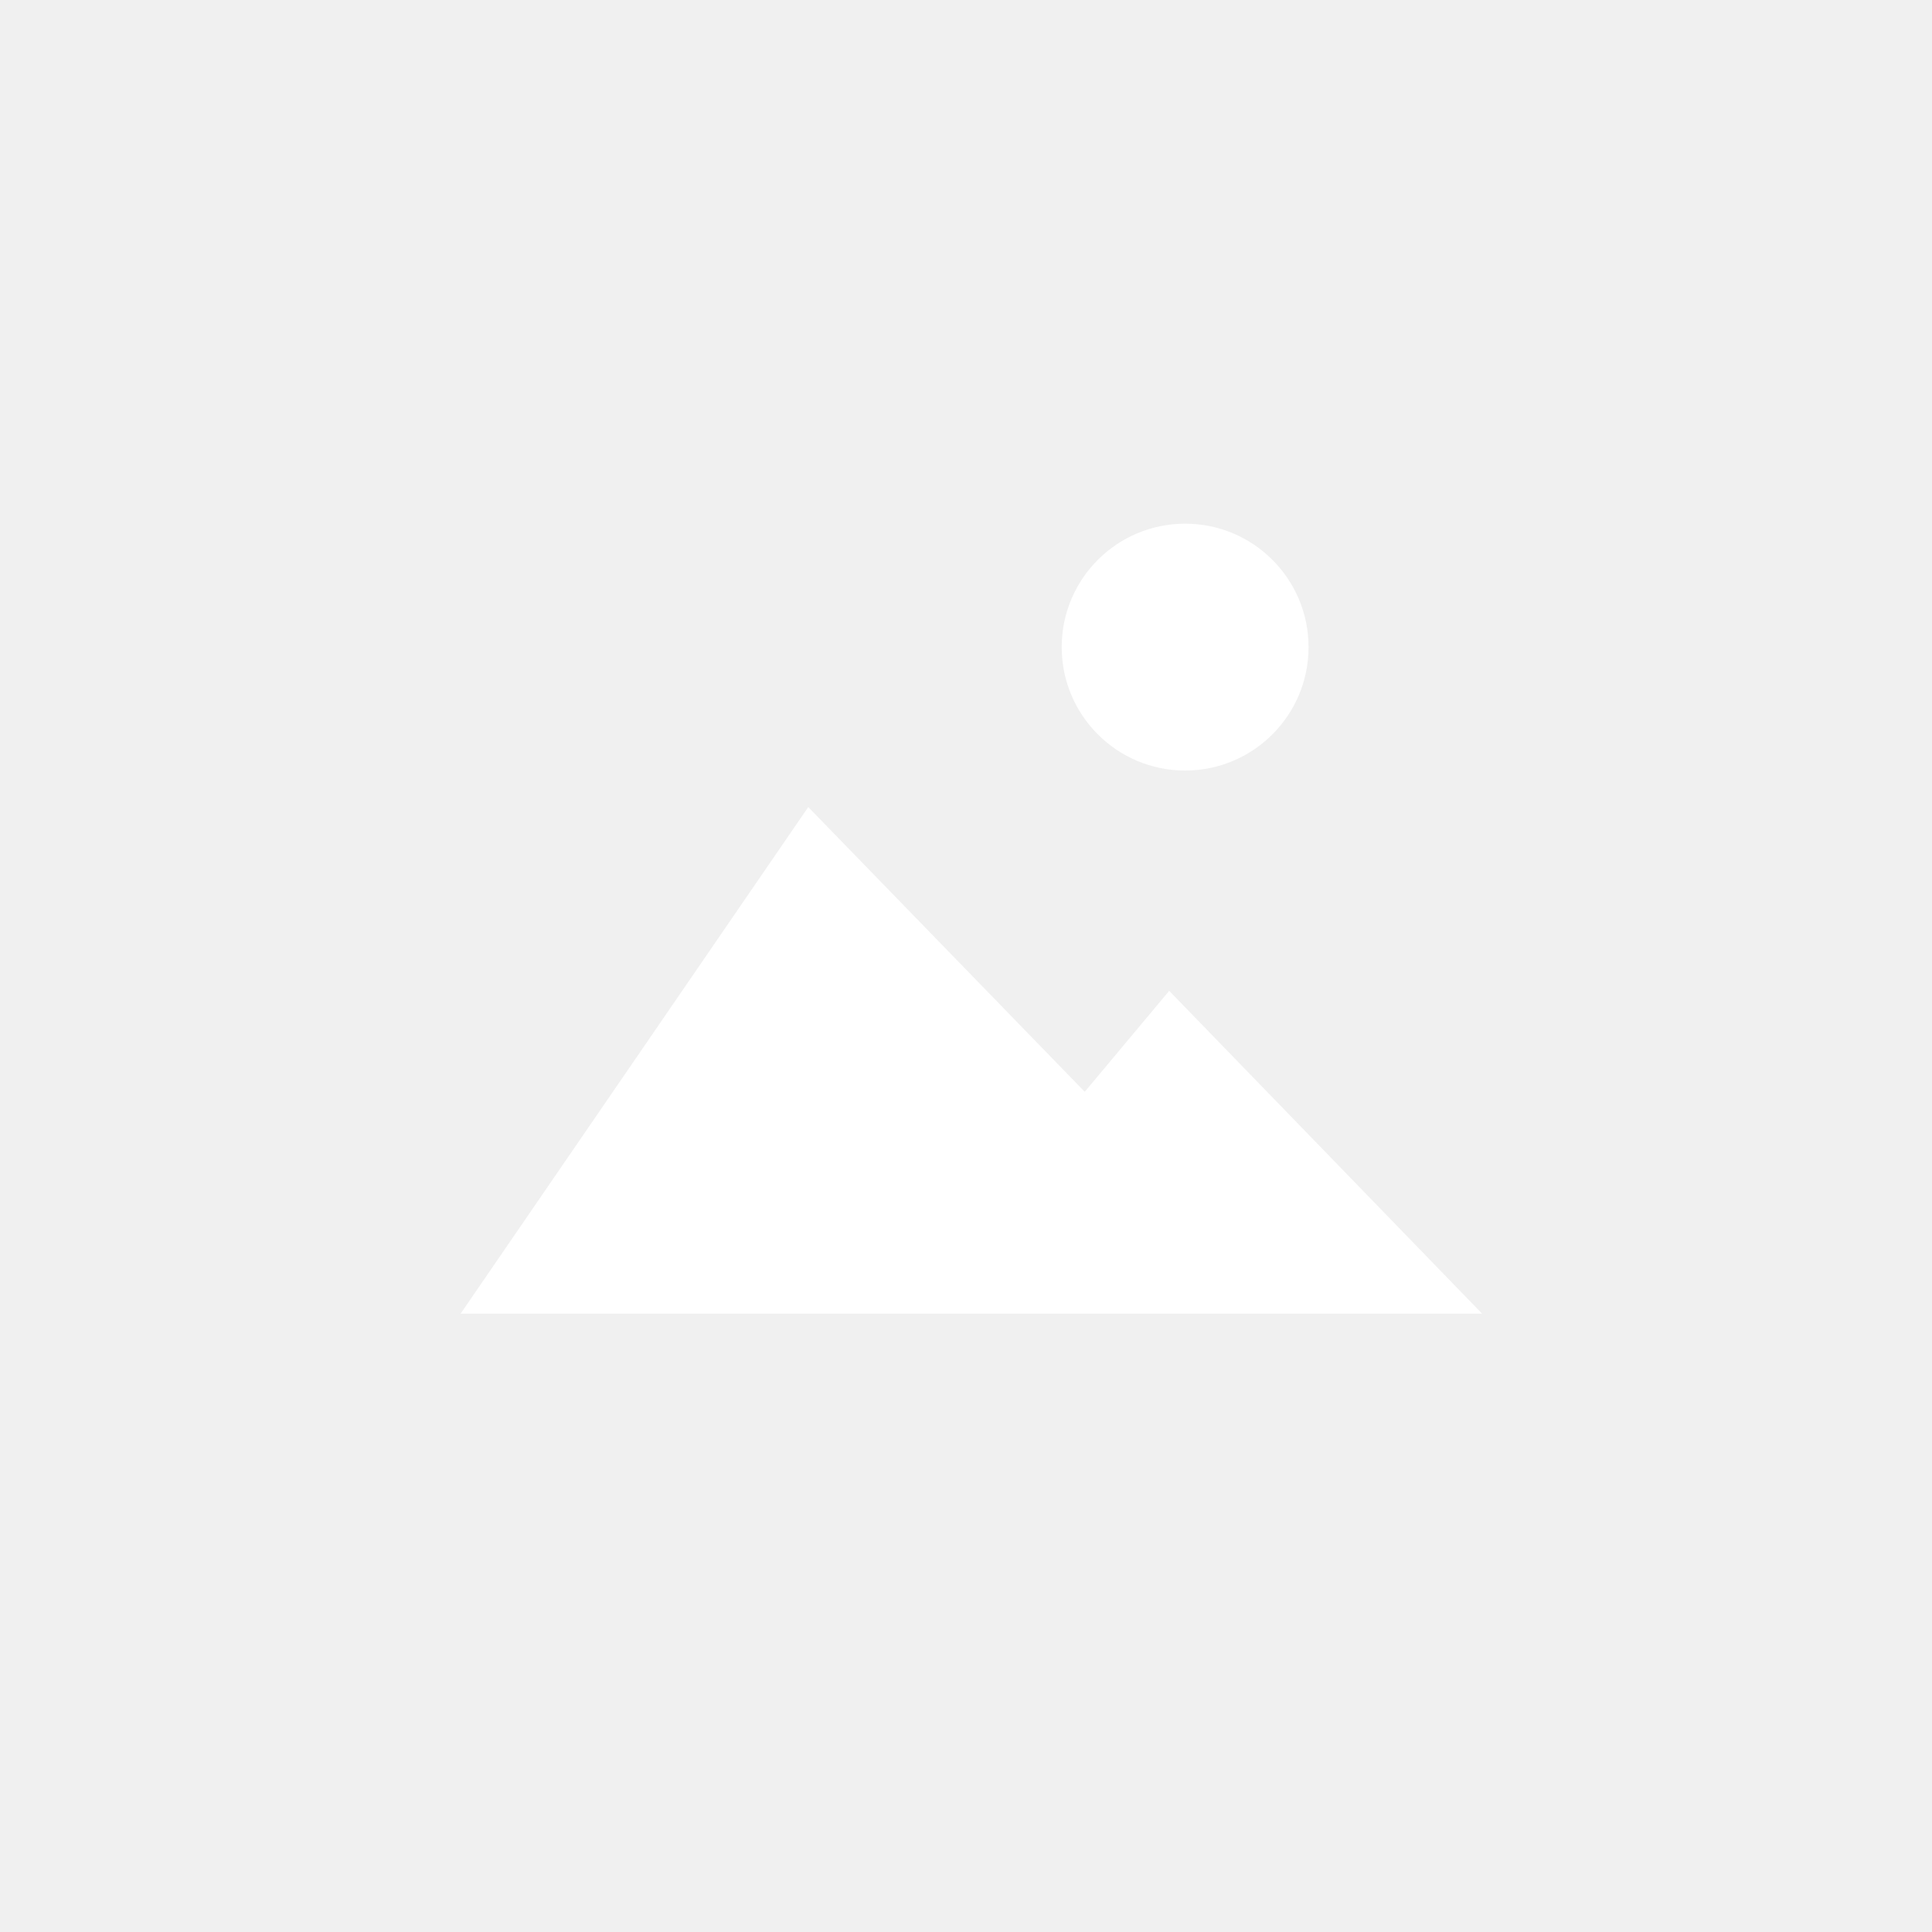
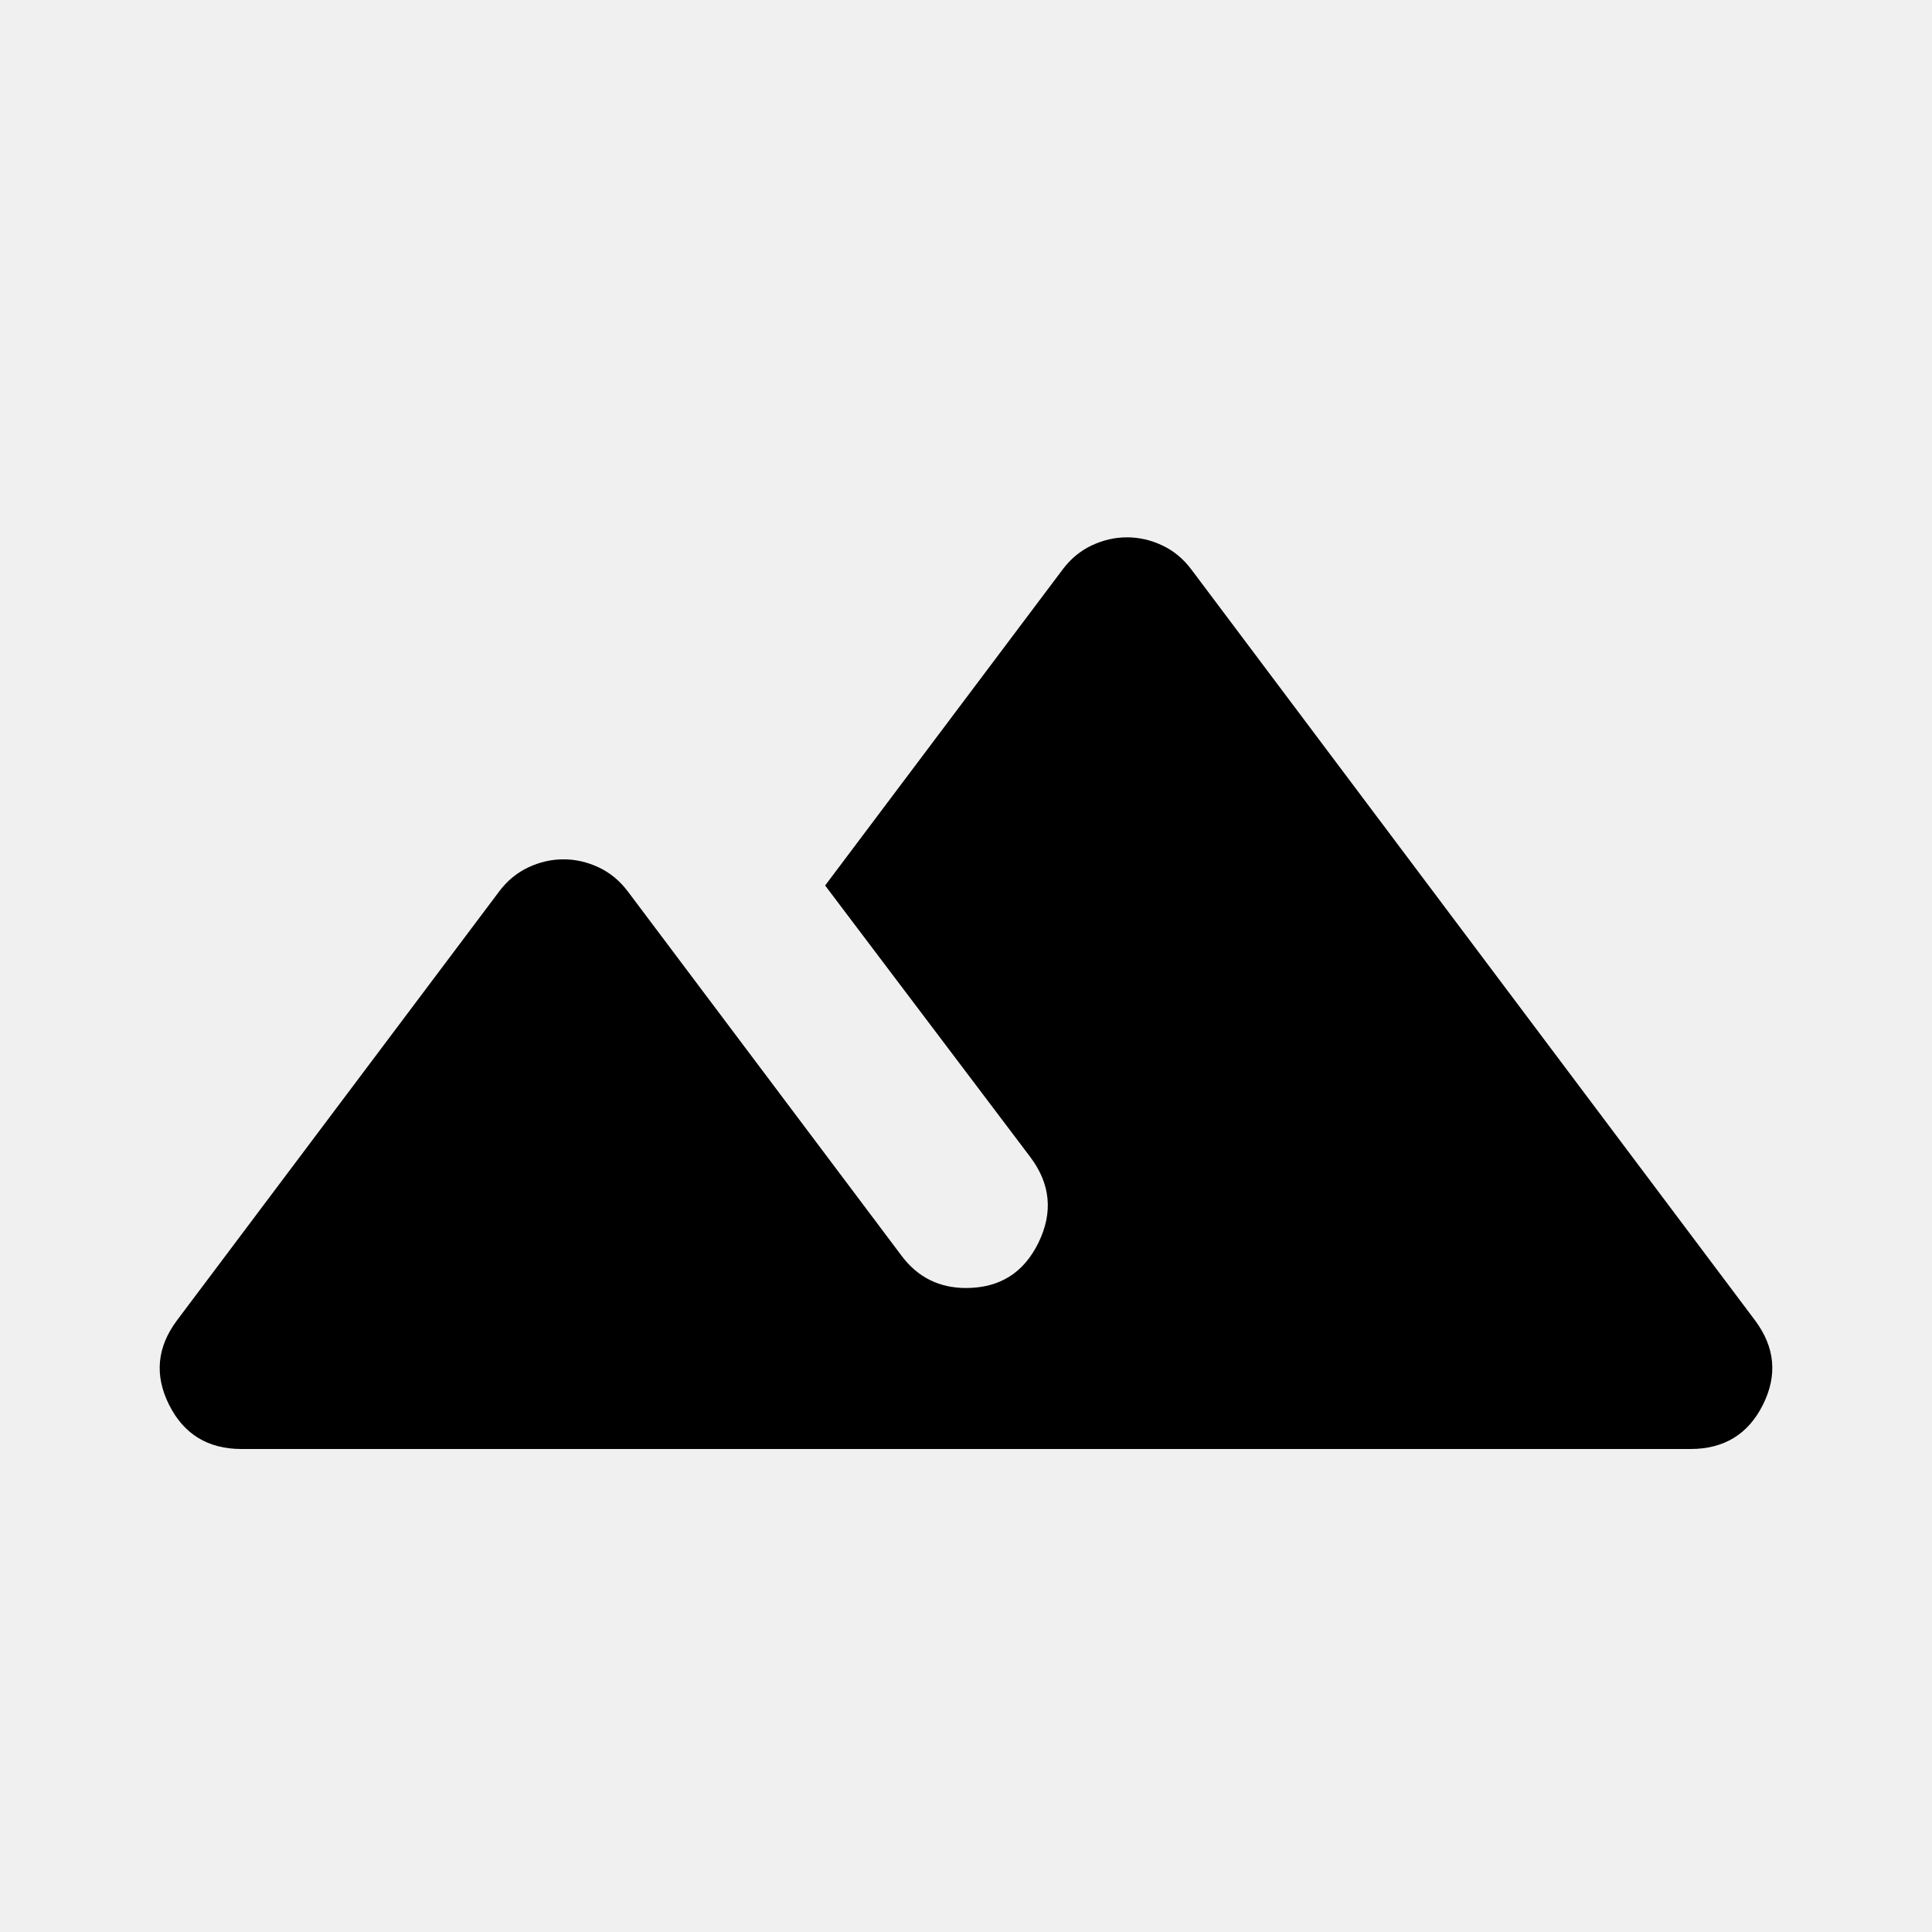
- <svg xmlns="http://www.w3.org/2000/svg" viewBox="0 0 512 512">
-   <defs>
-     <style>.a{fill:#fff;}</style>
-   </defs>
-   <path class="a" d="M314.07,138.78a32.71,32.71,0,1,1-32.71,32.71A32.71,32.71,0,0,1,314.07,138.78Zm-4.22,123.8-22.38,26.76L214.2,213.88,122.07,348.13h270.7Z" />
+ <svg xmlns="http://www.w3.org/2000/svg" height="24" viewBox="0 -960 960 960" width="24">
+   <path d="m88-304 160-213q6-8 14.5-12t17.5-4q9 0 17.5 4t14.5 12l136 181q6 8 14 12t18 4q25 0 36-22.5t-4-42.5L410-520l118-157q6-8 14.5-12t17.5-4q9 0 17.5 4t14.5 12l280 373q15 20 4 42t-36 22H120q-25 0-36-22t4-42Z" />
</svg>
